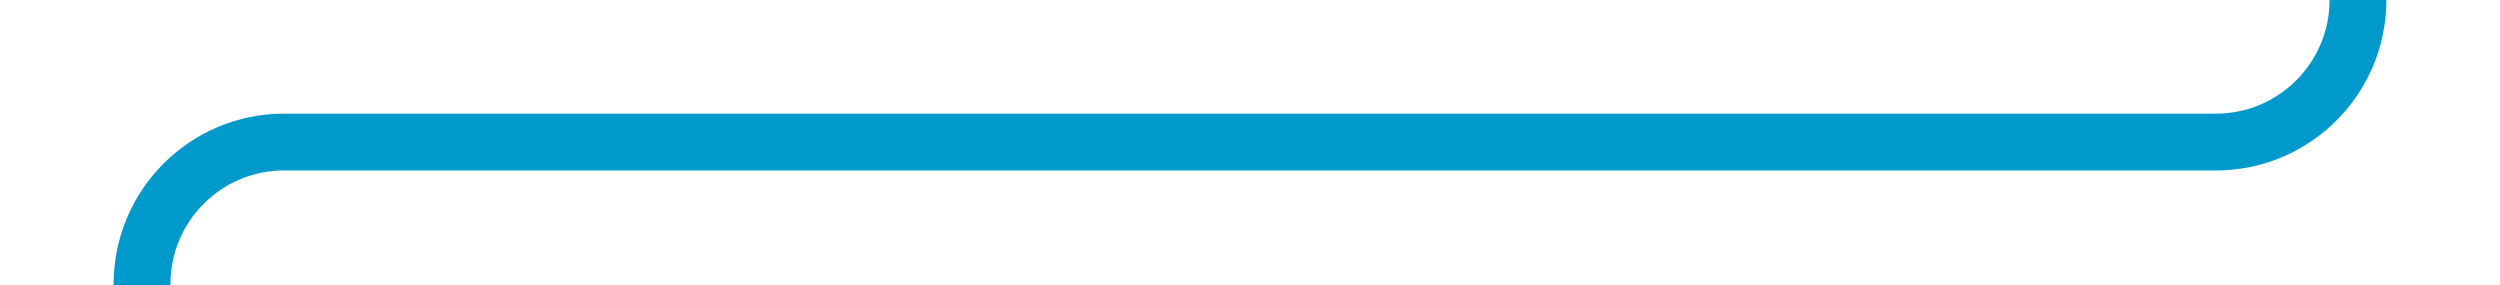
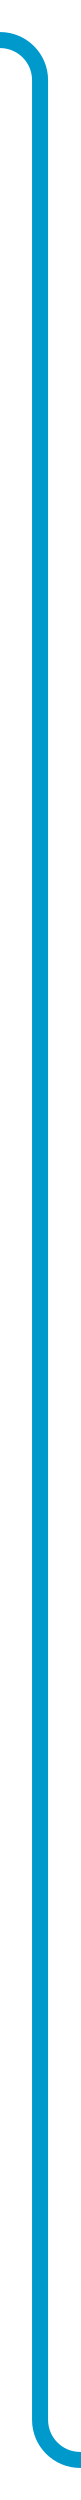
- <svg xmlns="http://www.w3.org/2000/svg" version="1.1" width="88px" height="10px" preserveAspectRatio="xMinYMid meet" viewBox="235 254  88 8">
-   <path d="M 318 224  L 318 253  A 5 5 0 0 1 313 258 L 245 258  A 5 5 0 0 0 240 263 L 240 283  " stroke-width="2" stroke="#0099cc" fill="none" />
+ <svg xmlns="http://www.w3.org/2000/svg" version="1.1" width="10px" height="312px" preserveAspectRatio="xMidYMin meet" viewBox="826 342  8 312">
+   <path d="M 817 347  L 825 347  A 5 5 0 0 1 830 352 L 830 644  A 5 5 0 0 0 835 649 L 858 649  " stroke-width="2" stroke="#0099cc" fill="none" />
</svg>
